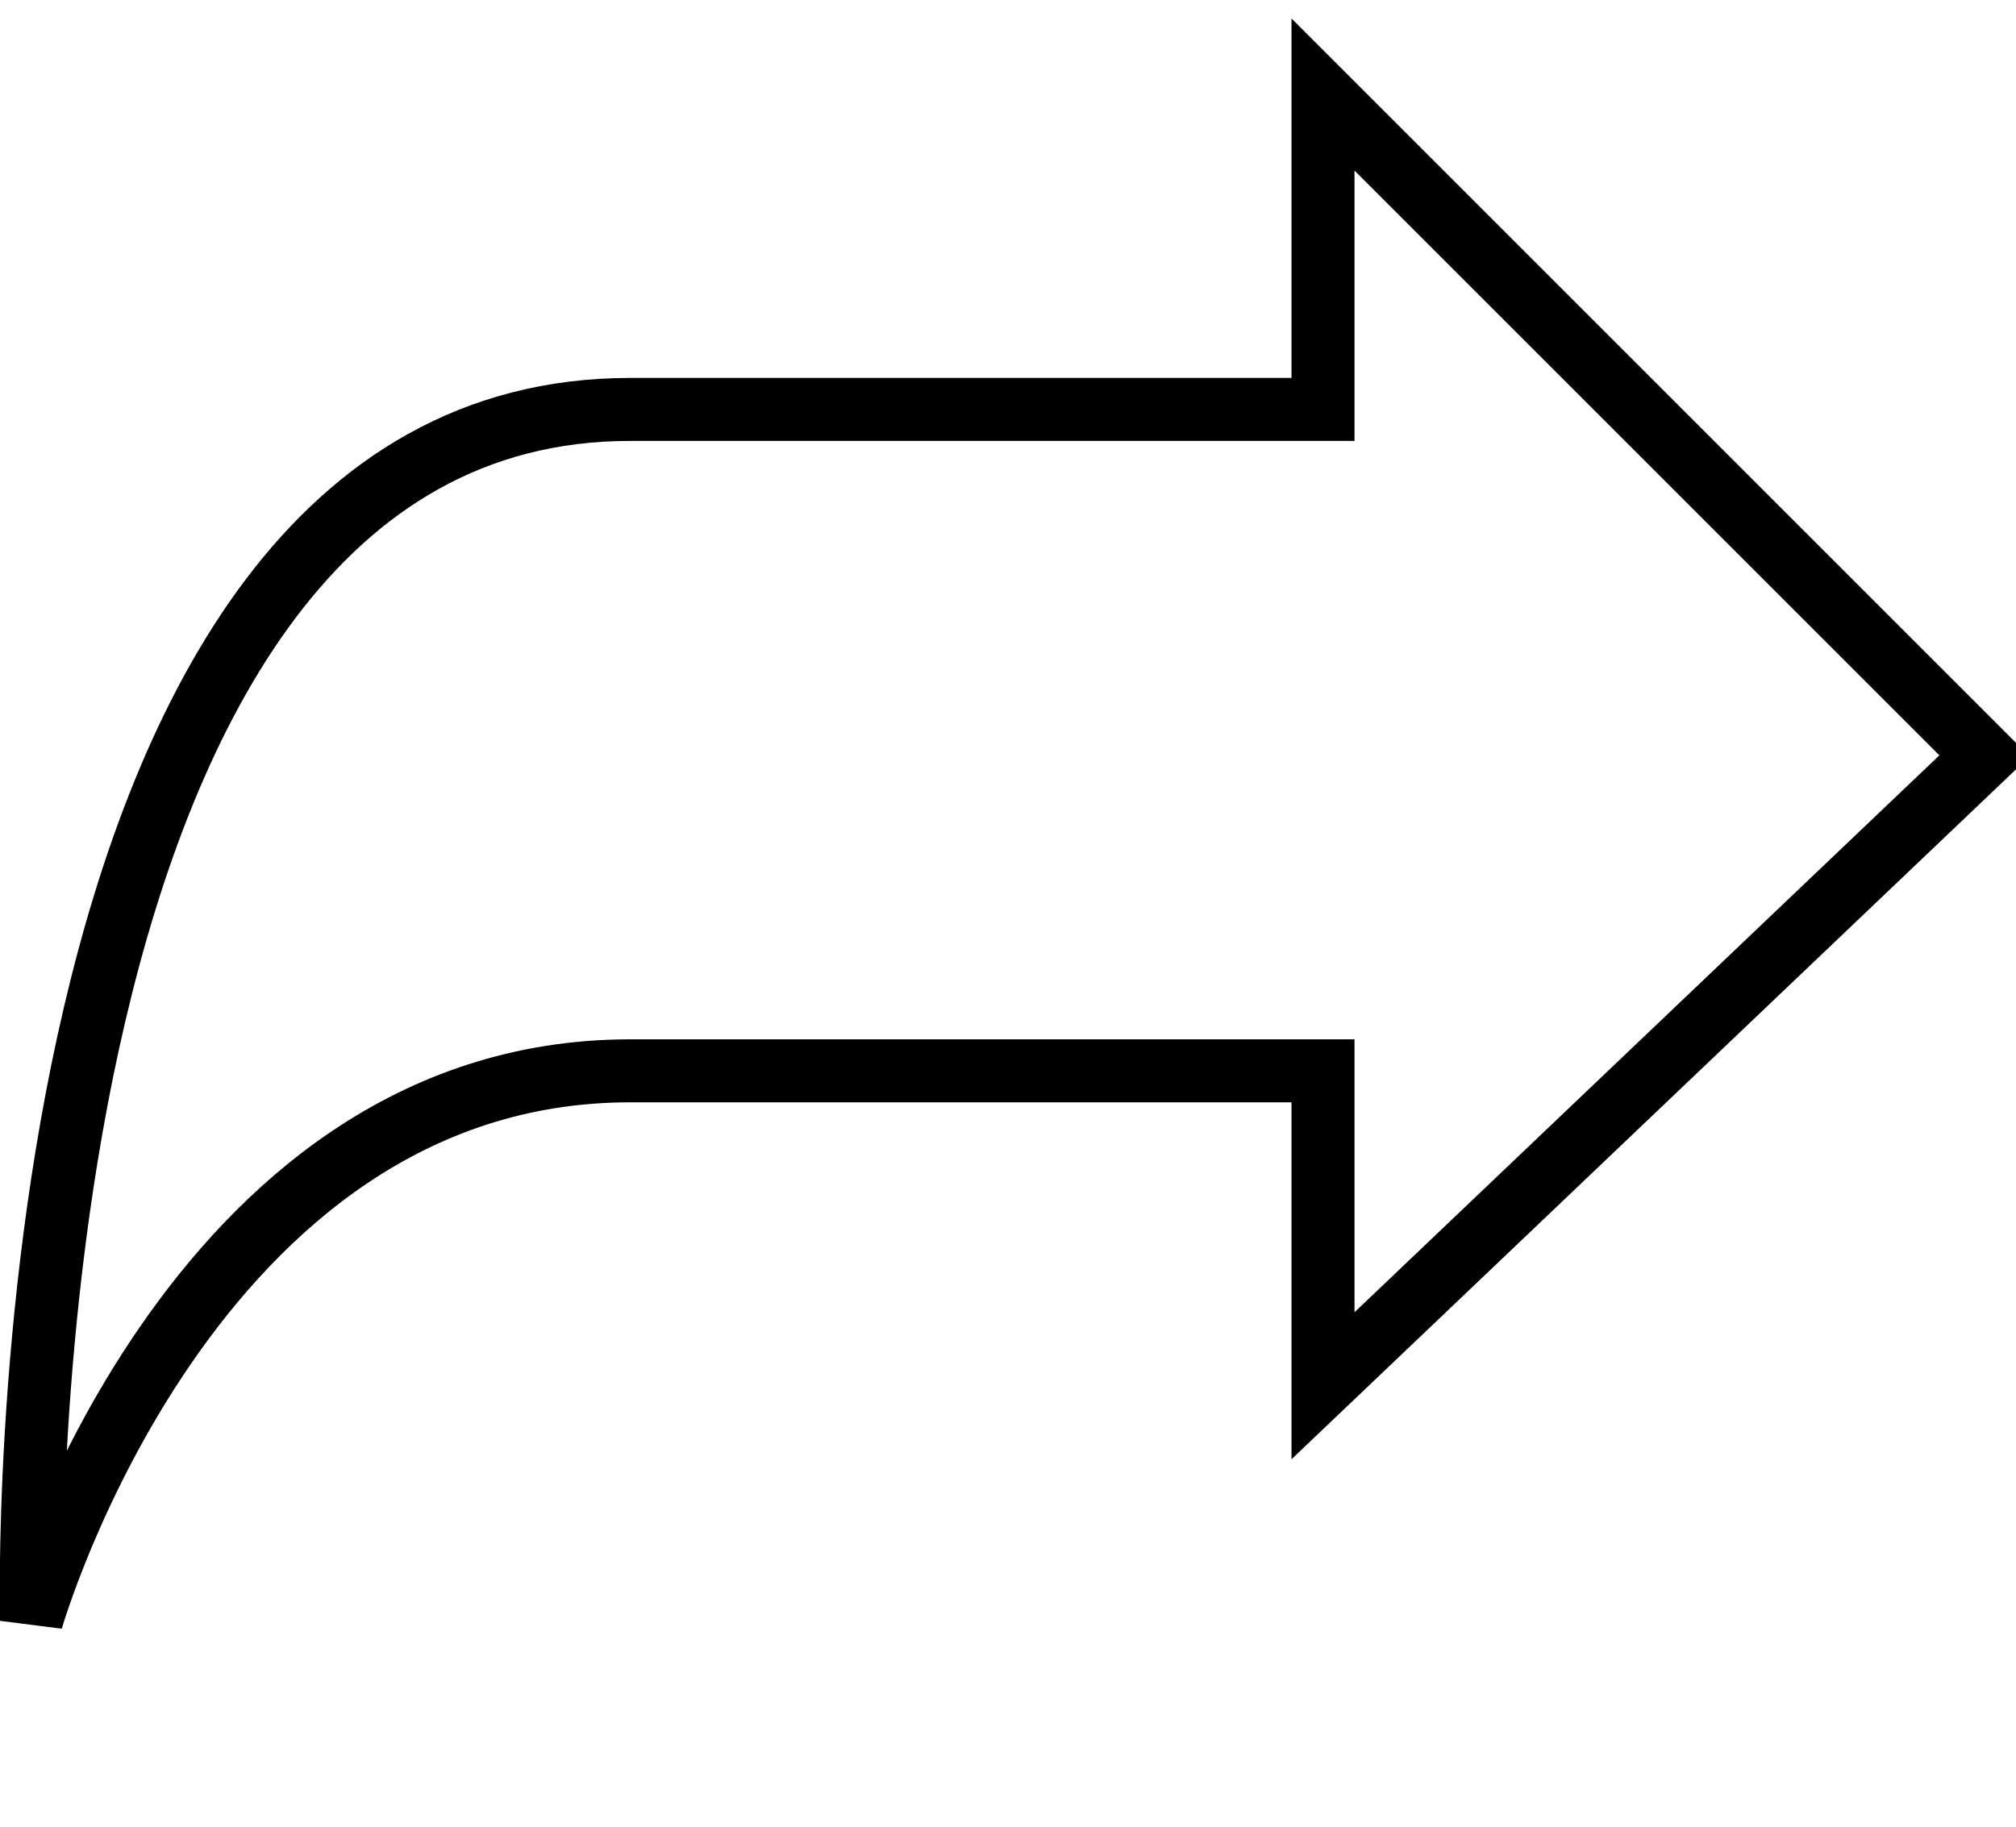
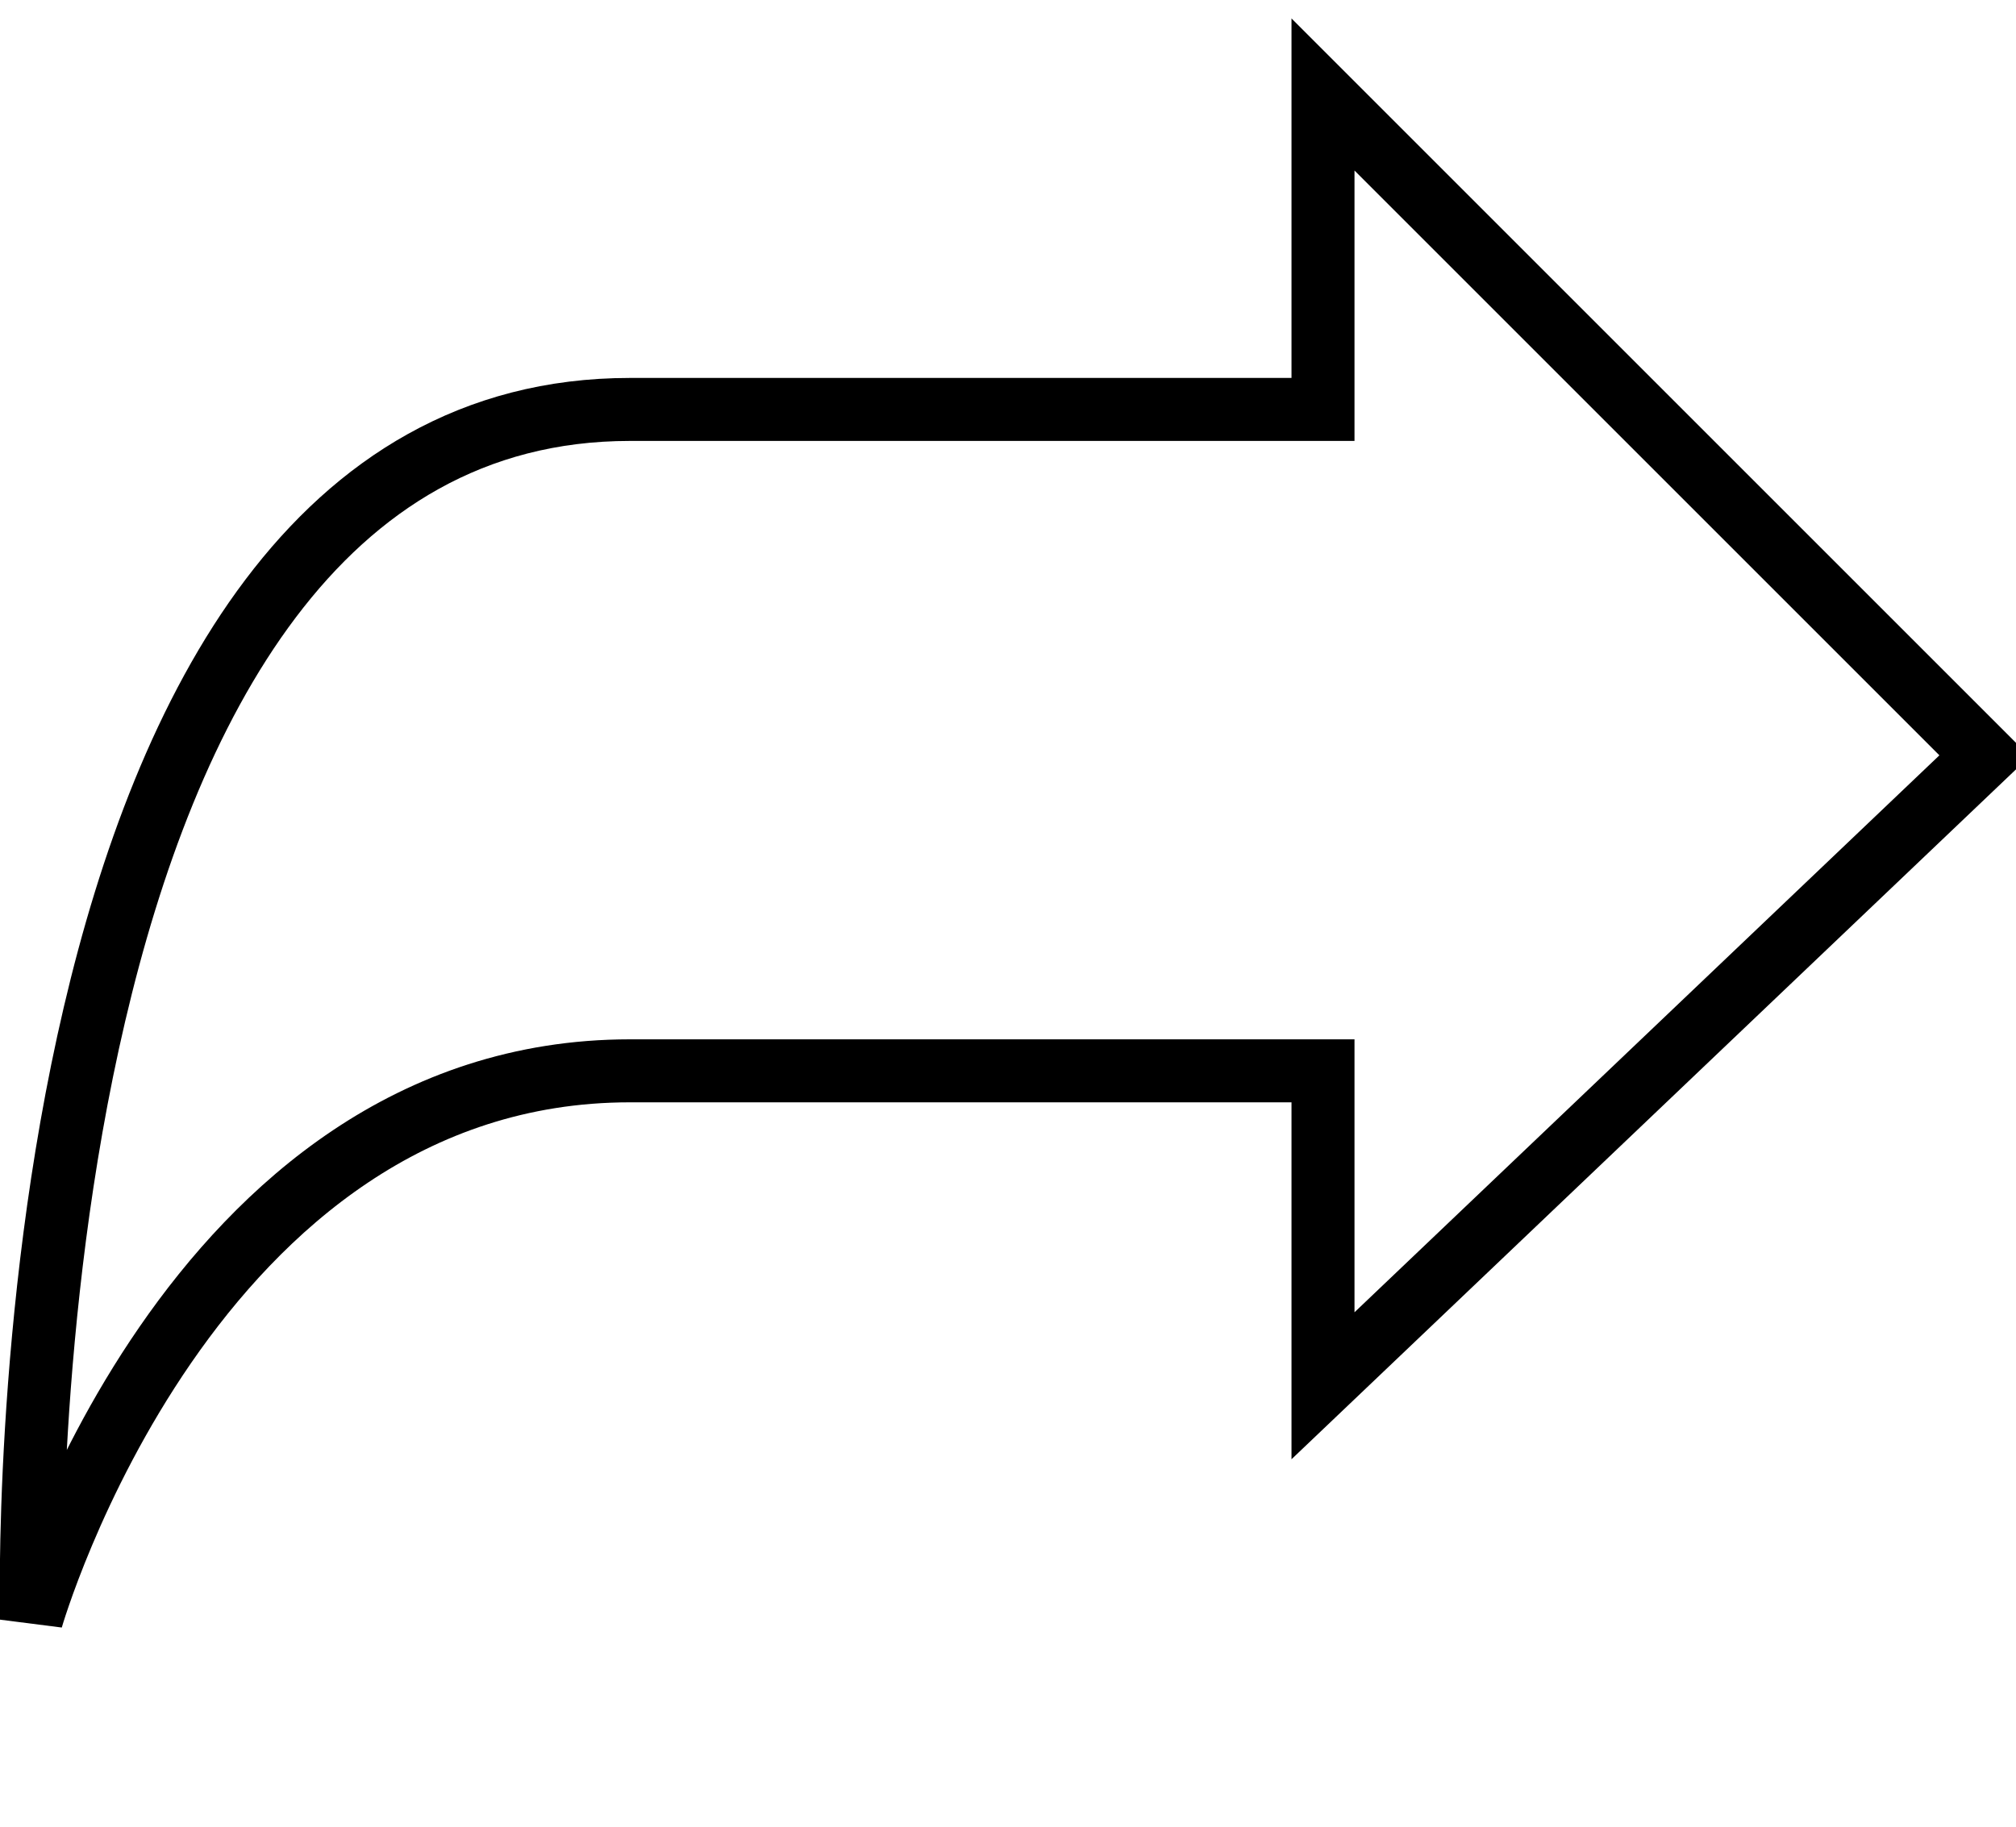
<svg xmlns="http://www.w3.org/2000/svg" width="32" height="29" viewBox="0 0 32 29">
-   <path d="M21 17H10C3 17 .5 25.719.5 25.719S0 6.5 10 6.5h11v-5L31.5 12 21 22v-5z" stroke="currentColor" fill="none" fill-rule="evenodd" />
+   <path d="M21 17H10C3 17 .5 25.7.5 25.7S0 6.5 10 6.5h11v-5L31.5 12 21 22v-5z" stroke="currentColor" fill="none" fill-rule="evenodd" />
</svg>
